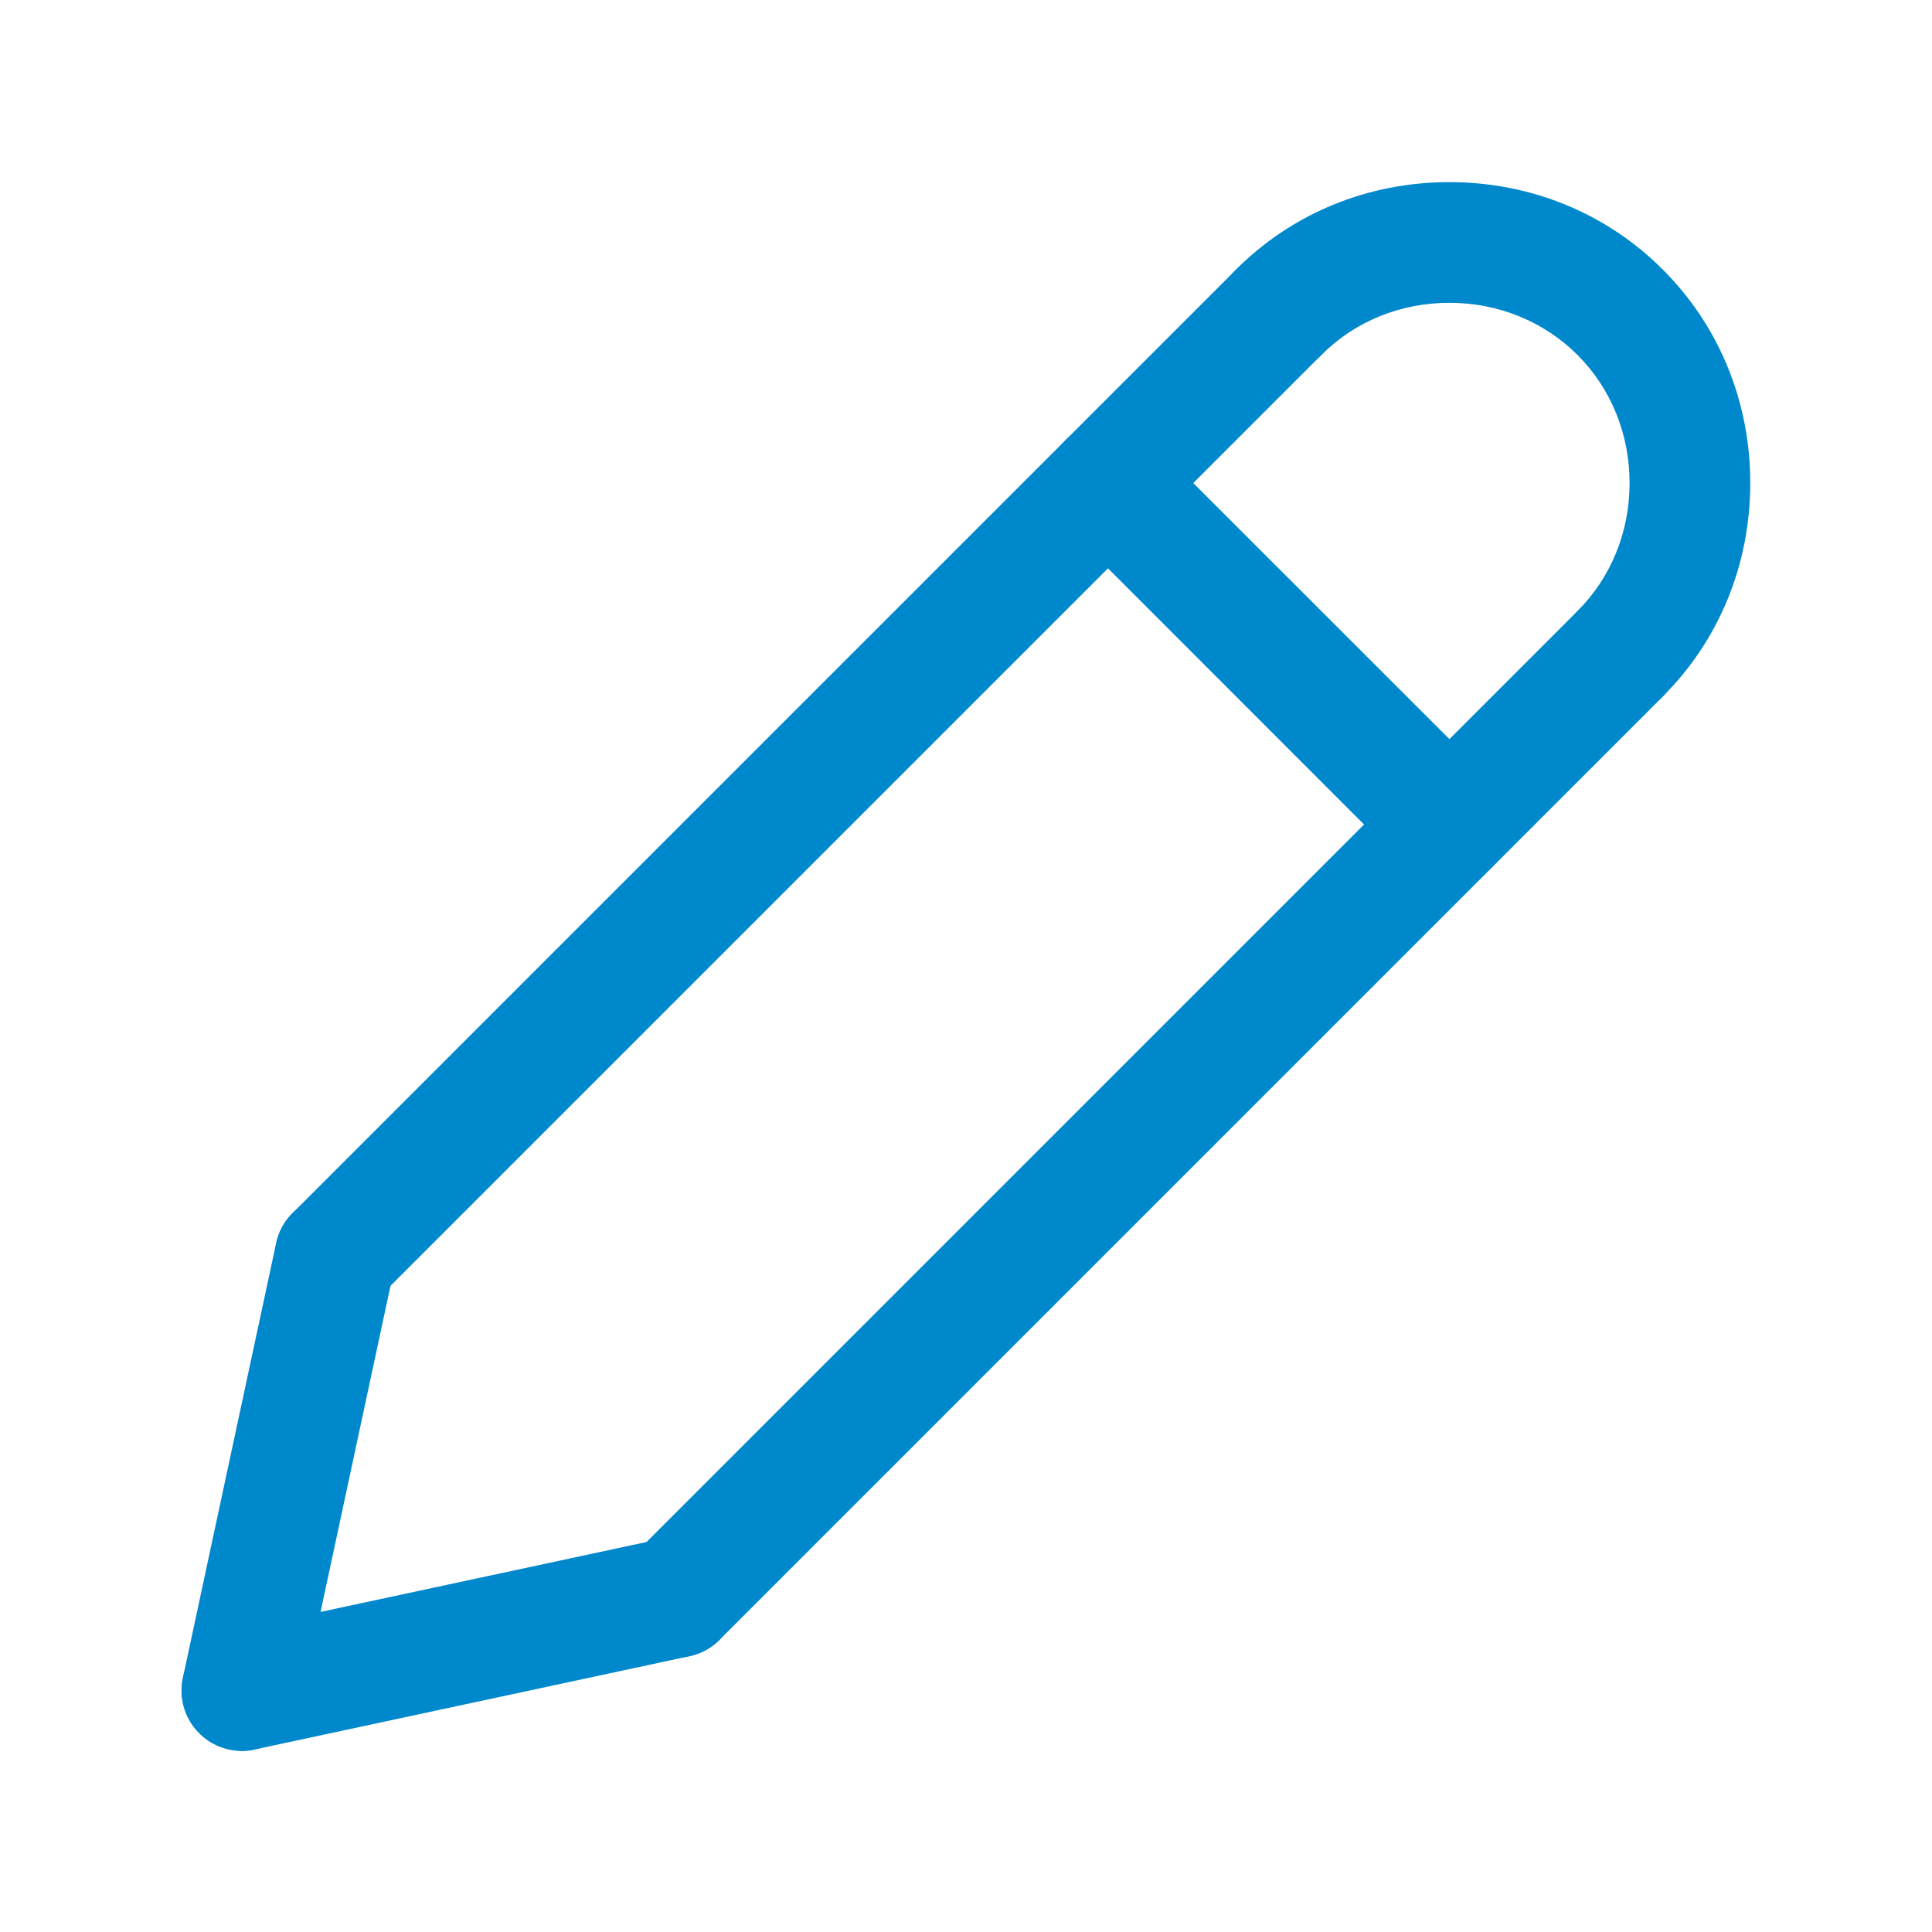
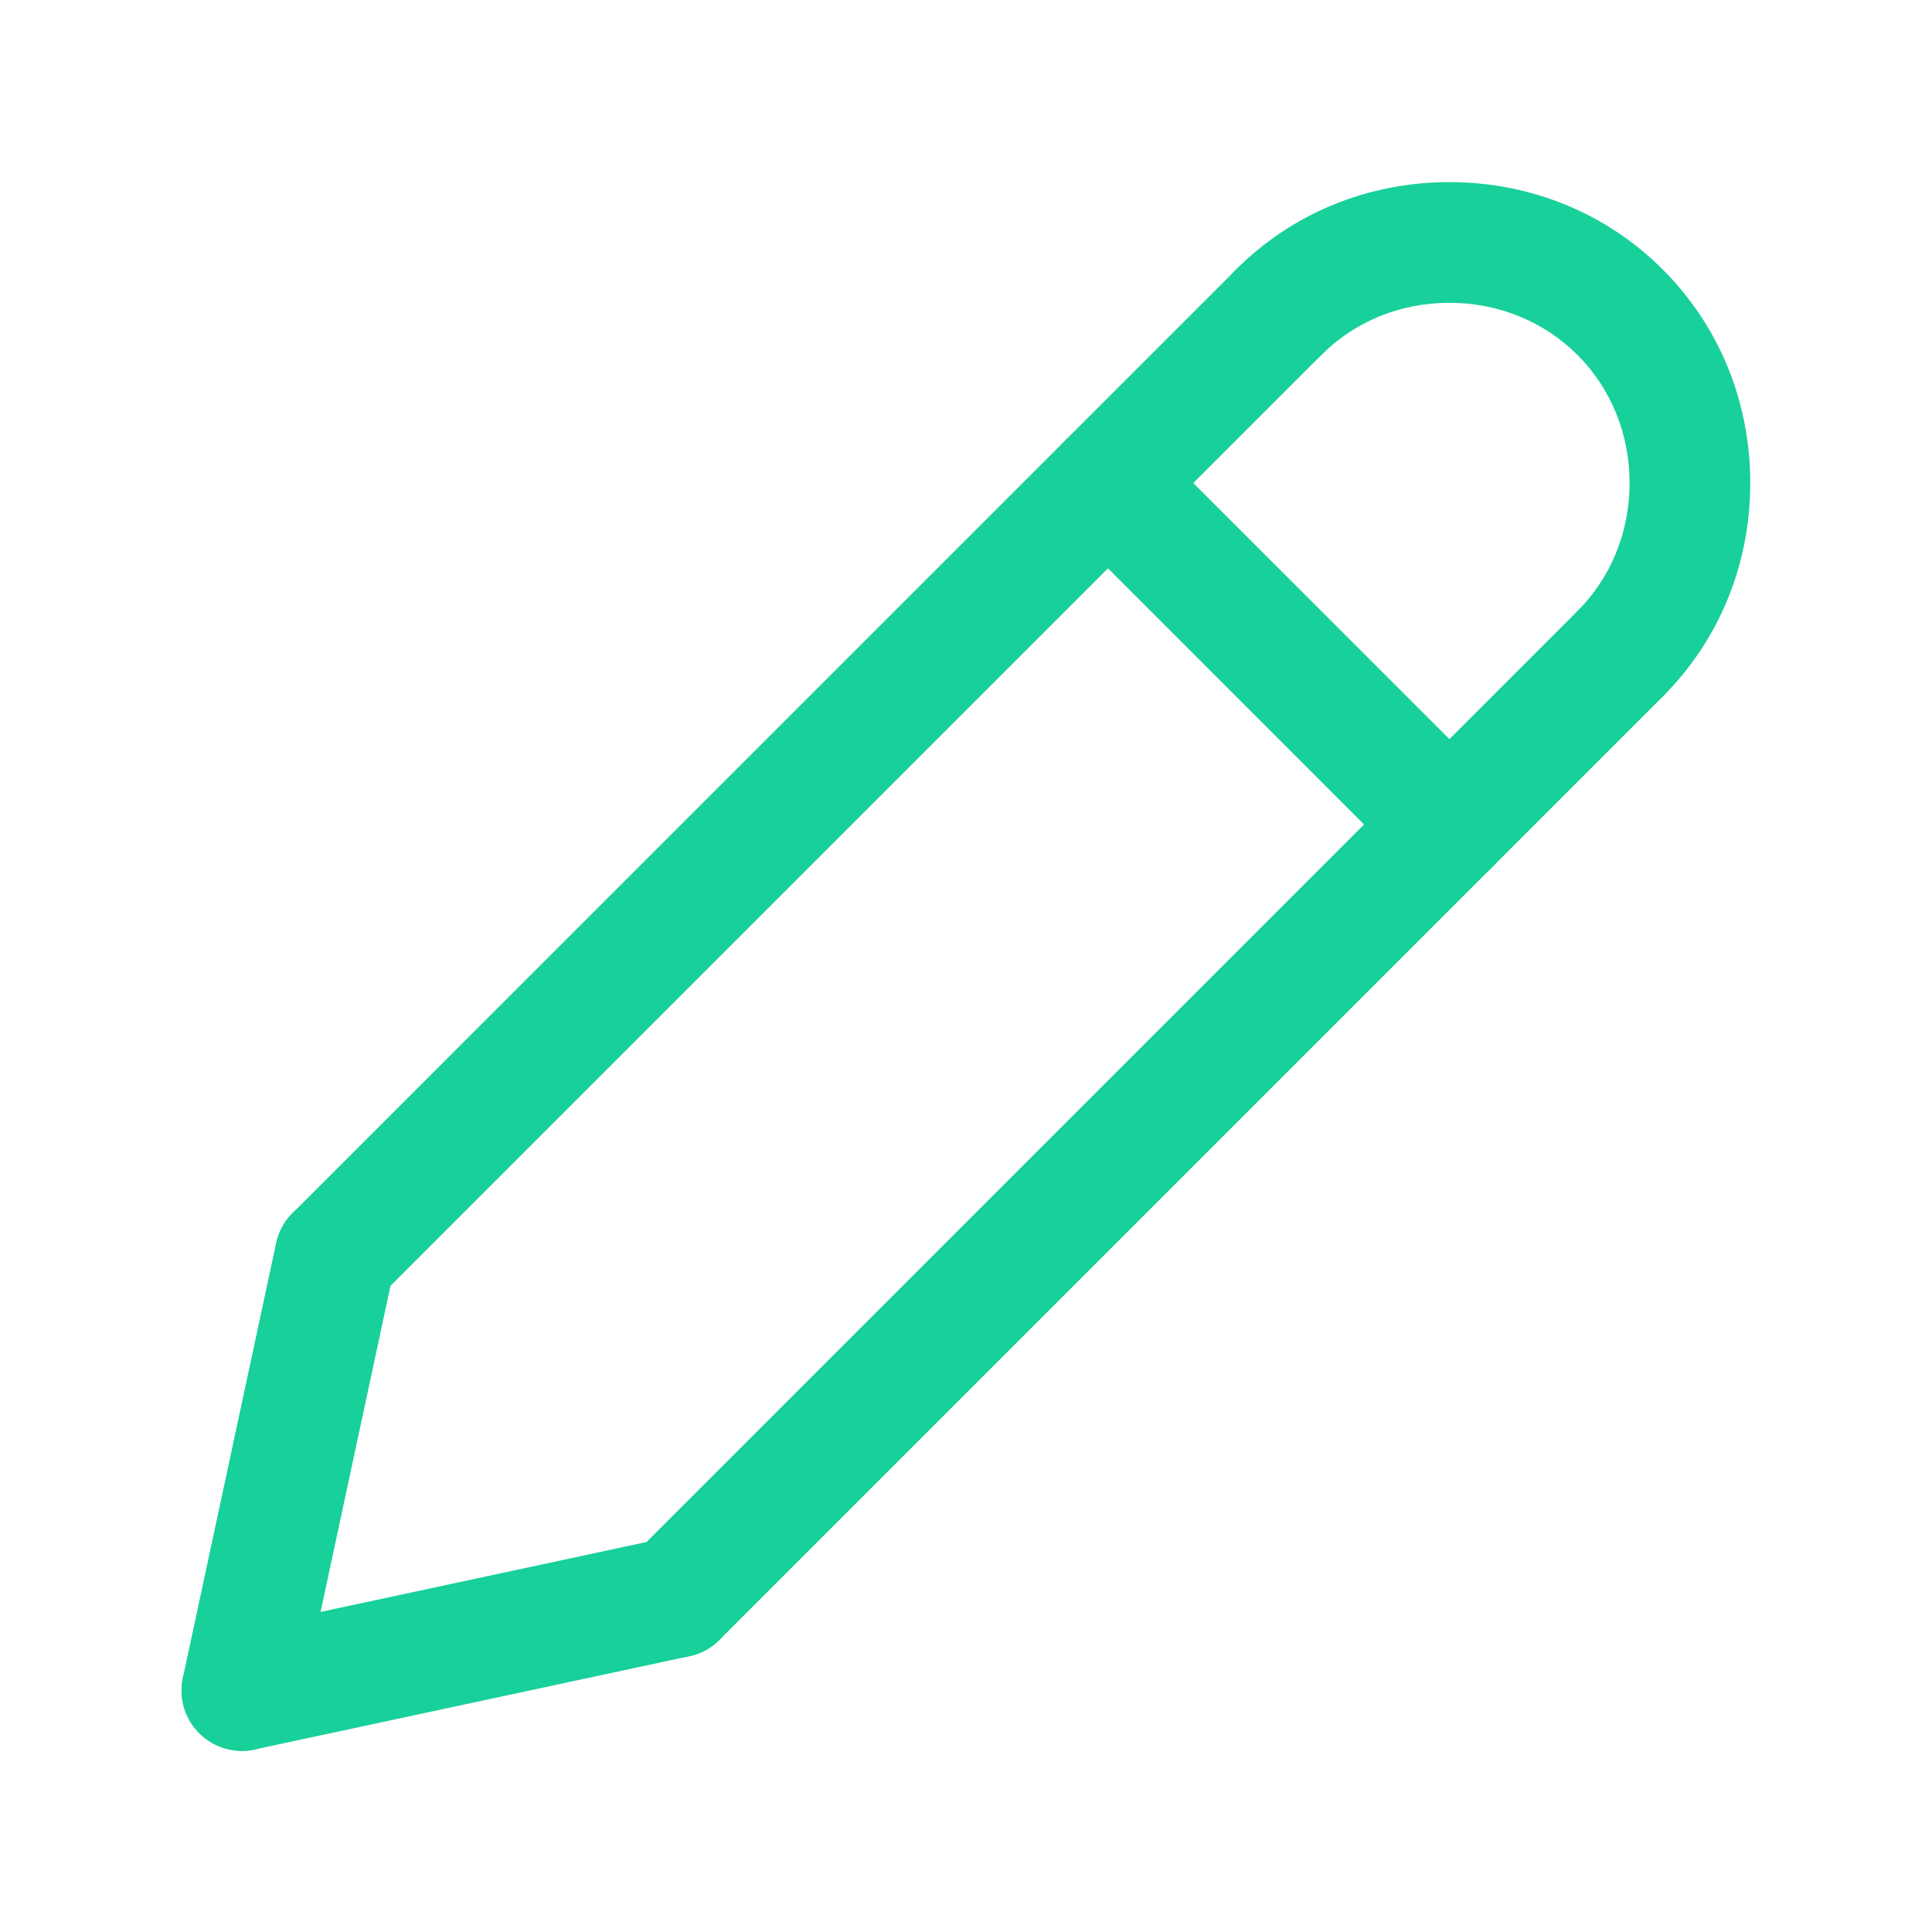
<svg xmlns="http://www.w3.org/2000/svg" width="15" height="15" viewBox="0 0 15 15" fill="none">
-   <path d="M2.603 10.218C2.483 10.218 2.363 10.172 2.272 10.081C2.089 9.898 2.089 9.601 2.272 9.418L9.597 2.093C9.78 1.91 10.076 1.91 10.259 2.093C10.443 2.276 10.443 2.573 10.259 2.756L2.934 10.081C2.843 10.172 2.723 10.218 2.603 10.218Z" fill="#0088CC" />
-   <path d="M1.879 13.594C1.846 13.594 1.813 13.59 1.78 13.583C1.527 13.529 1.366 13.28 1.42 13.026L2.144 9.651C2.199 9.398 2.449 9.237 2.701 9.291C2.954 9.345 3.115 9.594 3.061 9.847L2.337 13.223C2.29 13.443 2.095 13.594 1.879 13.594Z" fill="#0088CC" />
-   <path d="M5.254 12.869C5.134 12.869 5.015 12.824 4.923 12.732C4.74 12.549 4.74 12.252 4.923 12.069L12.248 4.744C12.431 4.561 12.728 4.561 12.911 4.744C13.094 4.927 13.094 5.224 12.911 5.407L5.586 12.732C5.494 12.824 5.374 12.869 5.254 12.869Z" fill="#0088CC" />
-   <path d="M1.878 13.594C1.662 13.594 1.467 13.443 1.42 13.223C1.366 12.97 1.527 12.721 1.78 12.667L5.156 11.943C5.409 11.889 5.658 12.05 5.712 12.303C5.767 12.556 5.606 12.805 5.352 12.859L1.977 13.583C1.944 13.591 1.911 13.594 1.878 13.594Z" fill="#0088CC" />
-   <path d="M11.254 6.87C11.133 6.87 11.014 6.824 10.922 6.733L8.271 4.081C8.088 3.898 8.088 3.602 8.271 3.419C8.453 3.235 8.751 3.235 8.933 3.419L11.585 6.07C11.768 6.253 11.768 6.55 11.585 6.733C11.493 6.824 11.373 6.87 11.254 6.87Z" fill="#0088CC" />
-   <path d="M12.579 5.545C12.459 5.545 12.339 5.499 12.248 5.407C12.065 5.224 12.065 4.928 12.248 4.744C12.508 4.483 12.652 4.13 12.652 3.75C12.652 3.37 12.508 3.017 12.248 2.756C11.986 2.495 11.633 2.351 11.253 2.351C10.873 2.351 10.52 2.495 10.259 2.756C10.076 2.939 9.779 2.939 9.596 2.756C9.413 2.573 9.413 2.276 9.596 2.093C10.034 1.655 10.622 1.414 11.253 1.414C11.884 1.414 12.473 1.655 12.91 2.093C13.348 2.531 13.589 3.119 13.589 3.75C13.589 4.381 13.348 4.97 12.91 5.407C12.819 5.499 12.699 5.545 12.579 5.545Z" fill="#0088CC" />
+   <path d="M2.603 10.218C2.483 10.218 2.363 10.172 2.272 10.081C2.089 9.898 2.089 9.601 2.272 9.418L9.597 2.093C9.78 1.91 10.076 1.91 10.259 2.093C10.443 2.276 10.443 2.573 10.259 2.756L2.934 10.081C2.843 10.172 2.723 10.218 2.603 10.218Z" fill="#18D09A" />
+   <path d="M1.879 13.594C1.846 13.594 1.813 13.59 1.78 13.583C1.527 13.529 1.366 13.28 1.42 13.026L2.144 9.651C2.199 9.398 2.449 9.237 2.701 9.291C2.954 9.345 3.115 9.594 3.061 9.847L2.337 13.223C2.29 13.443 2.095 13.594 1.879 13.594Z" fill="#18D09A" />
+   <path d="M5.254 12.869C5.134 12.869 5.015 12.824 4.923 12.732C4.74 12.549 4.74 12.252 4.923 12.069L12.248 4.744C12.431 4.561 12.728 4.561 12.911 4.744C13.094 4.927 13.094 5.224 12.911 5.407L5.586 12.732C5.494 12.824 5.374 12.869 5.254 12.869Z" fill="#18D09A" />
+   <path d="M1.878 13.594C1.662 13.594 1.467 13.443 1.42 13.223C1.366 12.97 1.527 12.721 1.78 12.667L5.156 11.943C5.409 11.889 5.658 12.05 5.712 12.303C5.767 12.556 5.606 12.805 5.352 12.859L1.977 13.583C1.944 13.591 1.911 13.594 1.878 13.594Z" fill="#18D09A" />
+   <path d="M11.254 6.87C11.133 6.87 11.014 6.824 10.922 6.733L8.271 4.081C8.088 3.898 8.088 3.602 8.271 3.419C8.453 3.235 8.751 3.235 8.933 3.419L11.585 6.07C11.768 6.253 11.768 6.55 11.585 6.733C11.493 6.824 11.373 6.87 11.254 6.87Z" fill="#18D09A" />
+   <path d="M12.579 5.545C12.459 5.545 12.339 5.499 12.248 5.407C12.065 5.224 12.065 4.928 12.248 4.744C12.508 4.483 12.652 4.13 12.652 3.75C12.652 3.37 12.508 3.017 12.248 2.756C11.986 2.495 11.633 2.351 11.253 2.351C10.873 2.351 10.52 2.495 10.259 2.756C10.076 2.939 9.779 2.939 9.596 2.756C9.413 2.573 9.413 2.276 9.596 2.093C10.034 1.655 10.622 1.414 11.253 1.414C11.884 1.414 12.473 1.655 12.91 2.093C13.348 2.531 13.589 3.119 13.589 3.75C13.589 4.381 13.348 4.97 12.91 5.407C12.819 5.499 12.699 5.545 12.579 5.545Z" fill="#18D09A" />
</svg>
